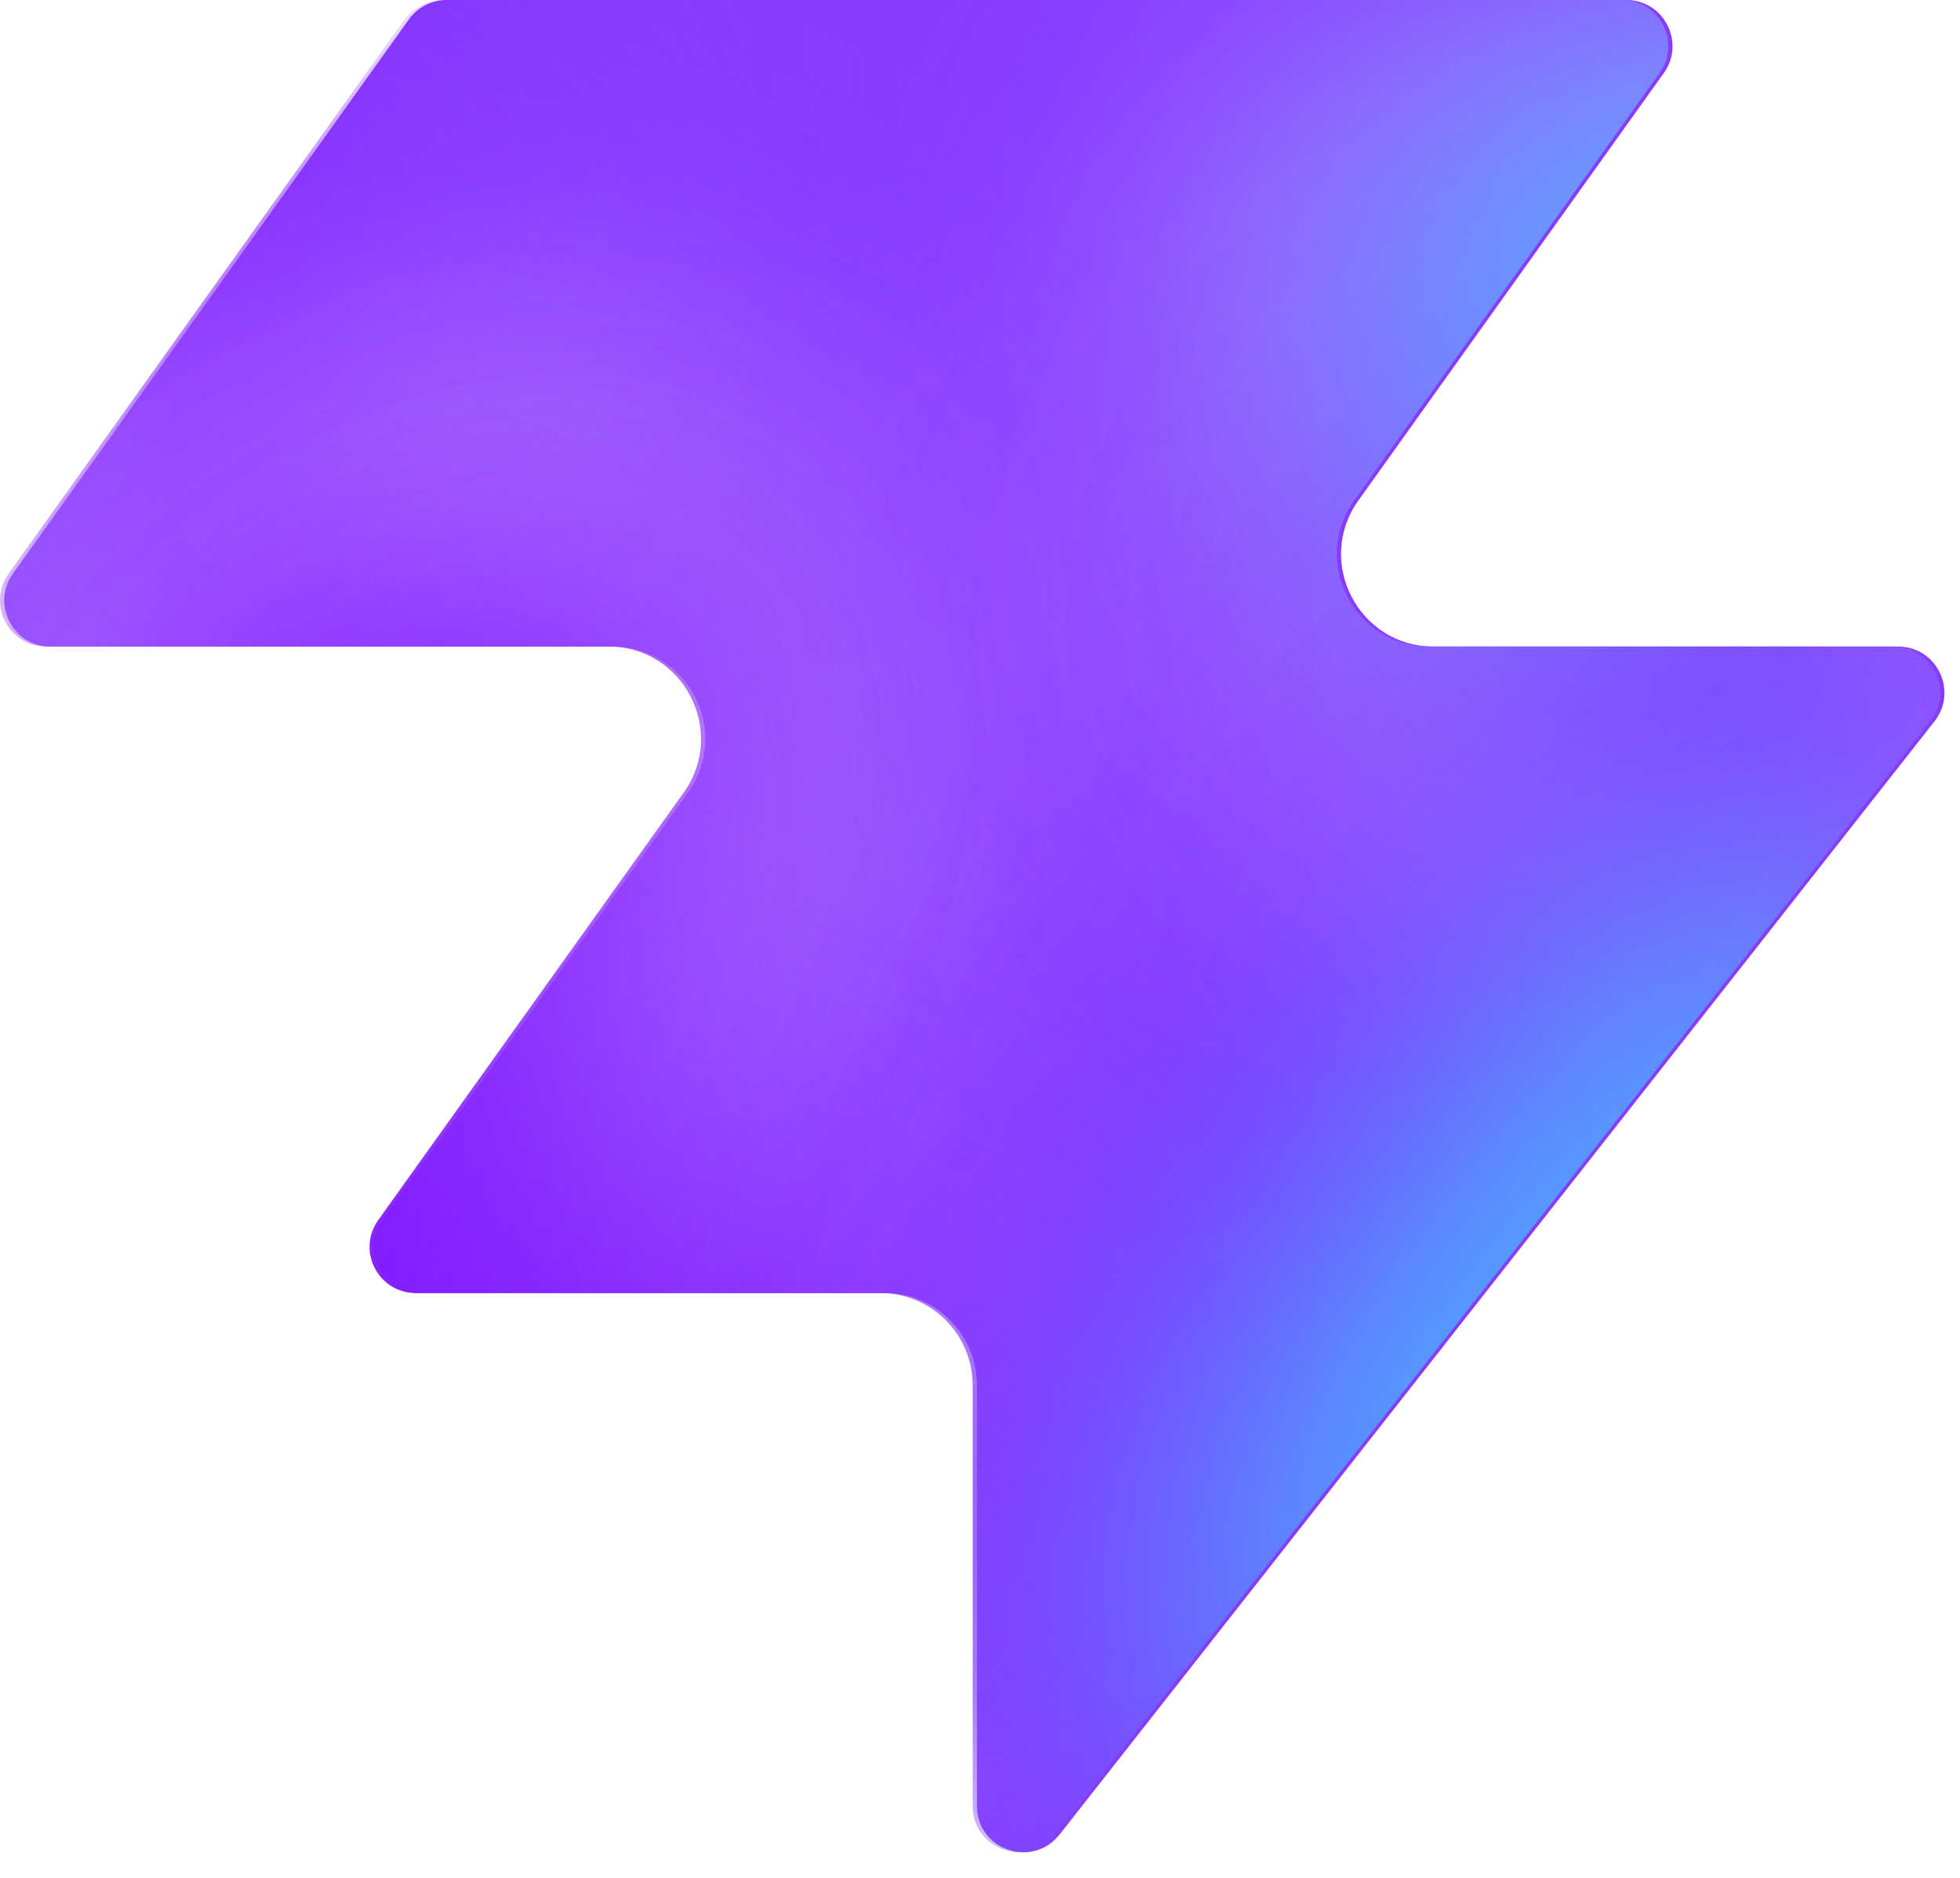
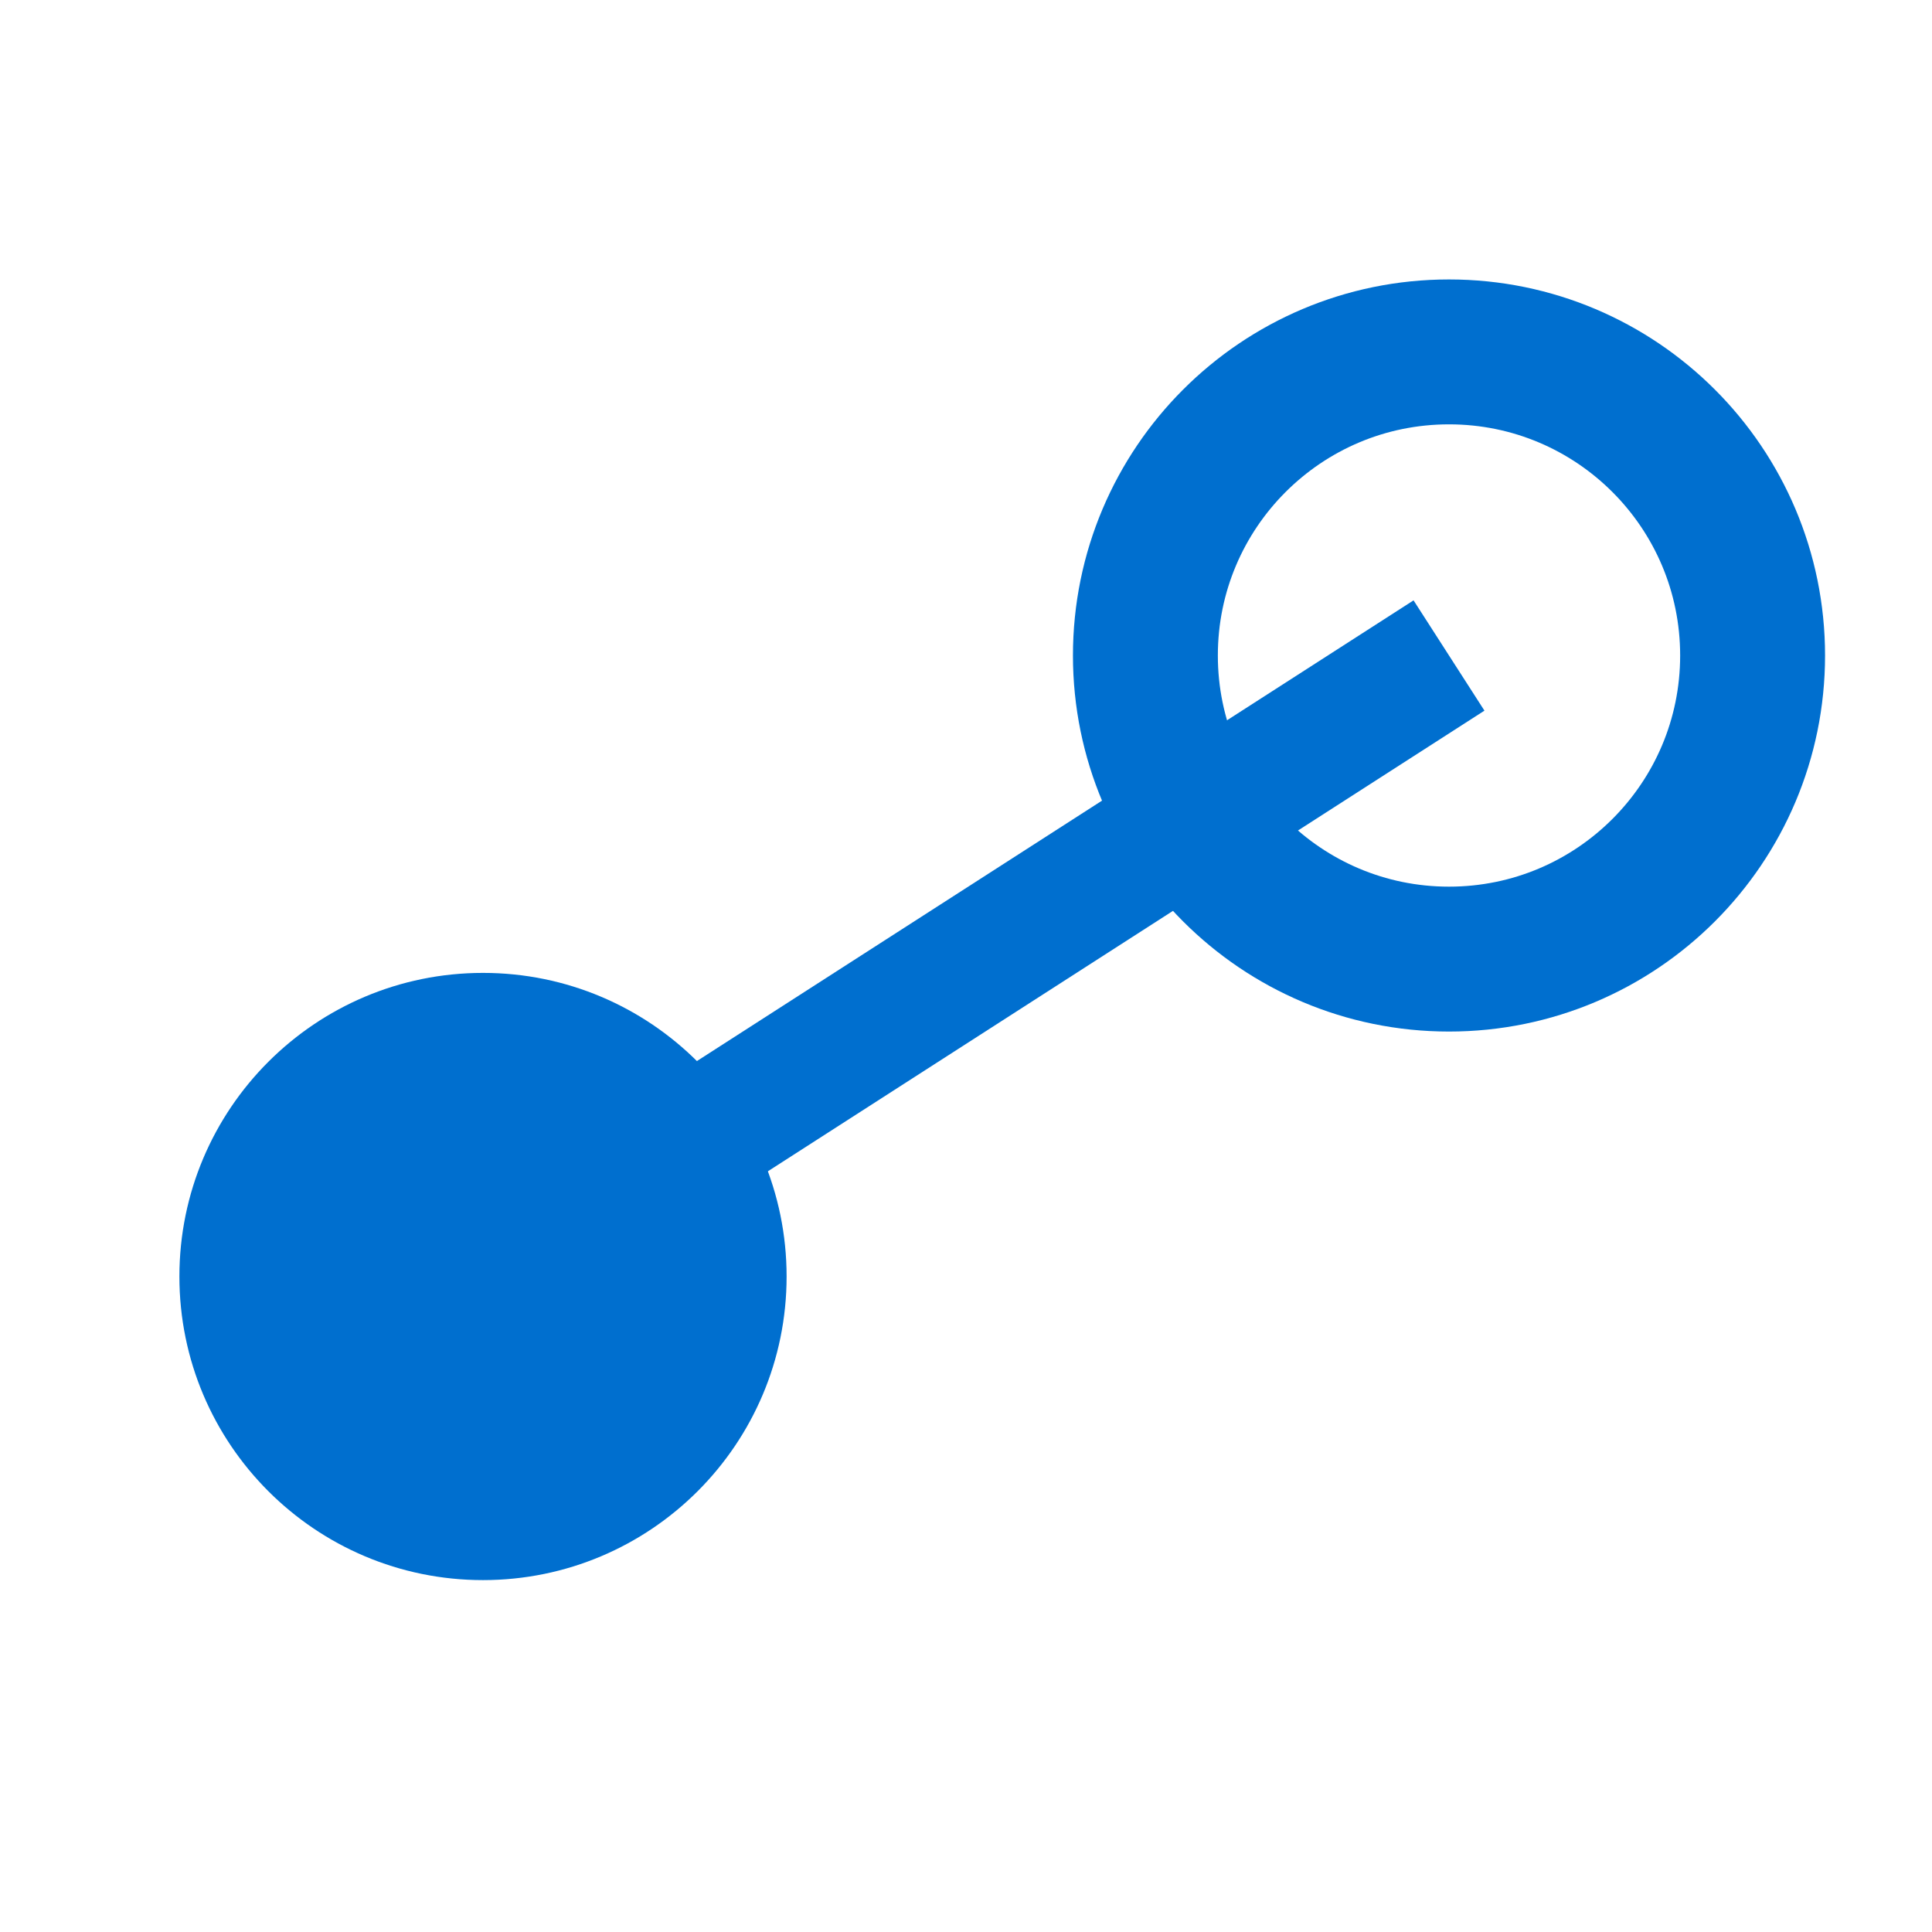
- <svg xmlns="http://www.w3.org/2000/svg" width="48" height="46" fill="none" viewBox="0 0 48 46">
-   <path fill="#863bff" d="M25.946 44.938c-.664.845-2.021.375-2.021-.698V33.937a2.26 2.26 0 0 0-2.262-2.262H10.287c-.92 0-1.456-1.04-.92-1.788l7.48-10.471c1.07-1.497 0-3.578-1.842-3.578H1.237c-.92 0-1.456-1.04-.92-1.788L10.013.474c.214-.297.556-.474.92-.474h28.894c.92 0 1.456 1.04.92 1.788l-7.48 10.471c-1.07 1.498 0 3.579 1.842 3.579h11.377c.943 0 1.473 1.088.89 1.83L25.947 44.94z" style="fill:#863bff;fill:color(display-p3 .525 .23 1);fill-opacity:1" />
-   <mask id="a" width="48" height="46" x="0" y="0" maskUnits="userSpaceOnUse" style="mask-type:alpha">
-     <path fill="#000" d="M25.842 44.938c-.664.844-2.021.375-2.021-.698V33.937a2.26 2.26 0 0 0-2.262-2.262H10.183c-.92 0-1.456-1.04-.92-1.788l7.48-10.471c1.07-1.498 0-3.579-1.842-3.579H1.133c-.92 0-1.456-1.04-.92-1.787L9.91.473c.214-.297.556-.474.92-.474h28.894c.92 0 1.456 1.04.92 1.788l-7.48 10.471c-1.07 1.498 0 3.578 1.842 3.578h11.377c.943 0 1.473 1.088.89 1.832L25.843 44.94z" style="fill:#000;fill-opacity:1" />
-   </mask>
-   <g mask="url(#a)">
-     <g filter="url(#b)">
-       <ellipse cx="5.508" cy="14.704" fill="#ede6ff" rx="5.508" ry="14.704" style="fill:#ede6ff;fill:color(display-p3 .927 .903 1);fill-opacity:1" transform="matrix(.00324 1 1 -.00324 -4.47 31.516)" />
-     </g>
-     <g filter="url(#c)">
-       <ellipse cx="10.399" cy="29.851" fill="#ede6ff" rx="10.399" ry="29.851" style="fill:#ede6ff;fill:color(display-p3 .927 .903 1);fill-opacity:1" transform="matrix(.00324 1 1 -.00324 -39.328 7.883)" />
-     </g>
-     <g filter="url(#d)">
-       <ellipse cx="5.508" cy="30.487" fill="#7e14ff" rx="5.508" ry="30.487" style="fill:#7e14ff;fill:color(display-p3 .492 .077 1);fill-opacity:1" transform="rotate(89.814 -25.913 -14.639)scale(1 -1)" />
-     </g>
-     <g filter="url(#e)">
-       <ellipse cx="5.508" cy="30.599" fill="#7e14ff" rx="5.508" ry="30.599" style="fill:#7e14ff;fill:color(display-p3 .492 .077 1);fill-opacity:1" transform="rotate(89.814 -32.644 -3.334)scale(1 -1)" />
-     </g>
-     <g filter="url(#f)">
-       <ellipse cx="5.508" cy="30.599" fill="#7e14ff" rx="5.508" ry="30.599" style="fill:#7e14ff;fill:color(display-p3 .492 .077 1);fill-opacity:1" transform="matrix(.00324 1 1 -.00324 -34.34 30.47)" />
-     </g>
-     <g filter="url(#g)">
-       <ellipse cx="14.072" cy="22.078" fill="#ede6ff" rx="14.072" ry="22.078" style="fill:#ede6ff;fill:color(display-p3 .927 .903 1);fill-opacity:1" transform="rotate(93.35 24.506 48.493)scale(-1 1)" />
-     </g>
-     <g filter="url(#h)">
-       <ellipse cx="3.47" cy="21.501" fill="#7e14ff" rx="3.47" ry="21.501" style="fill:#7e14ff;fill:color(display-p3 .492 .077 1);fill-opacity:1" transform="rotate(89.009 28.708 47.59)scale(-1 1)" />
-     </g>
-     <g filter="url(#i)">
-       <ellipse cx="3.47" cy="21.501" fill="#7e14ff" rx="3.47" ry="21.501" style="fill:#7e14ff;fill:color(display-p3 .492 .077 1);fill-opacity:1" transform="rotate(89.009 28.708 47.59)scale(-1 1)" />
-     </g>
-     <g filter="url(#j)">
-       <ellipse cx=".387" cy="8.972" fill="#7e14ff" rx="4.407" ry="29.108" style="fill:#7e14ff;fill:color(display-p3 .492 .077 1);fill-opacity:1" transform="rotate(39.51 .387 8.972)" />
-     </g>
-     <g filter="url(#k)">
-       <ellipse cx="47.523" cy="-6.092" fill="#7e14ff" rx="4.407" ry="29.108" style="fill:#7e14ff;fill:color(display-p3 .492 .077 1);fill-opacity:1" transform="rotate(37.892 47.523 -6.092)" />
-     </g>
-     <g filter="url(#l)">
-       <ellipse cx="41.412" cy="6.333" fill="#47bfff" rx="5.971" ry="9.665" style="fill:#47bfff;fill:color(display-p3 .28 .748 1);fill-opacity:1" transform="rotate(37.892 41.412 6.333)" />
-     </g>
-     <g filter="url(#m)">
-       <ellipse cx="-1.879" cy="38.332" fill="#7e14ff" rx="4.407" ry="29.108" style="fill:#7e14ff;fill:color(display-p3 .492 .077 1);fill-opacity:1" transform="rotate(37.892 -1.88 38.332)" />
-     </g>
-     <g filter="url(#n)">
-       <ellipse cx="-1.879" cy="38.332" fill="#7e14ff" rx="4.407" ry="29.108" style="fill:#7e14ff;fill:color(display-p3 .492 .077 1);fill-opacity:1" transform="rotate(37.892 -1.88 38.332)" />
-     </g>
-     <g filter="url(#o)">
-       <ellipse cx="35.651" cy="29.907" fill="#7e14ff" rx="4.407" ry="29.108" style="fill:#7e14ff;fill:color(display-p3 .492 .077 1);fill-opacity:1" transform="rotate(37.892 35.651 29.907)" />
-     </g>
-     <g filter="url(#p)">
-       <ellipse cx="38.418" cy="32.4" fill="#47bfff" rx="5.971" ry="15.297" style="fill:#47bfff;fill:color(display-p3 .28 .748 1);fill-opacity:1" transform="rotate(37.892 38.418 32.4)" />
-     </g>
-   </g>
-   <defs>
-     <filter id="b" width="60.045" height="41.654" x="-19.77" y="16.149" color-interpolation-filters="sRGB" filterUnits="userSpaceOnUse">
-       <feFlood flood-opacity="0" result="BackgroundImageFix" />
-       <feBlend in="SourceGraphic" in2="BackgroundImageFix" result="shape" />
-       <feGaussianBlur result="effect1_foregroundBlur_2002_17158" stdDeviation="7.659" />
-     </filter>
-     <filter id="c" width="90.34" height="51.437" x="-54.613" y="-7.533" color-interpolation-filters="sRGB" filterUnits="userSpaceOnUse">
-       <feFlood flood-opacity="0" result="BackgroundImageFix" />
-       <feBlend in="SourceGraphic" in2="BackgroundImageFix" result="shape" />
-       <feGaussianBlur result="effect1_foregroundBlur_2002_17158" stdDeviation="7.659" />
-     </filter>
-     <filter id="d" width="79.355" height="29.4" x="-49.64" y="2.03" color-interpolation-filters="sRGB" filterUnits="userSpaceOnUse">
-       <feFlood flood-opacity="0" result="BackgroundImageFix" />
-       <feBlend in="SourceGraphic" in2="BackgroundImageFix" result="shape" />
-       <feGaussianBlur result="effect1_foregroundBlur_2002_17158" stdDeviation="4.596" />
-     </filter>
-     <filter id="e" width="79.579" height="29.4" x="-45.045" y="20.029" color-interpolation-filters="sRGB" filterUnits="userSpaceOnUse">
-       <feFlood flood-opacity="0" result="BackgroundImageFix" />
-       <feBlend in="SourceGraphic" in2="BackgroundImageFix" result="shape" />
-       <feGaussianBlur result="effect1_foregroundBlur_2002_17158" stdDeviation="4.596" />
-     </filter>
-     <filter id="f" width="79.579" height="29.4" x="-43.513" y="21.178" color-interpolation-filters="sRGB" filterUnits="userSpaceOnUse">
-       <feFlood flood-opacity="0" result="BackgroundImageFix" />
-       <feBlend in="SourceGraphic" in2="BackgroundImageFix" result="shape" />
-       <feGaussianBlur result="effect1_foregroundBlur_2002_17158" stdDeviation="4.596" />
-     </filter>
-     <filter id="g" width="74.749" height="58.852" x="15.756" y="-17.901" color-interpolation-filters="sRGB" filterUnits="userSpaceOnUse">
-       <feFlood flood-opacity="0" result="BackgroundImageFix" />
-       <feBlend in="SourceGraphic" in2="BackgroundImageFix" result="shape" />
-       <feGaussianBlur result="effect1_foregroundBlur_2002_17158" stdDeviation="7.659" />
-     </filter>
-     <filter id="h" width="61.377" height="25.362" x="23.548" y="2.284" color-interpolation-filters="sRGB" filterUnits="userSpaceOnUse">
-       <feFlood flood-opacity="0" result="BackgroundImageFix" />
-       <feBlend in="SourceGraphic" in2="BackgroundImageFix" result="shape" />
-       <feGaussianBlur result="effect1_foregroundBlur_2002_17158" stdDeviation="4.596" />
-     </filter>
-     <filter id="i" width="61.377" height="25.362" x="23.548" y="2.284" color-interpolation-filters="sRGB" filterUnits="userSpaceOnUse">
-       <feFlood flood-opacity="0" result="BackgroundImageFix" />
-       <feBlend in="SourceGraphic" in2="BackgroundImageFix" result="shape" />
-       <feGaussianBlur result="effect1_foregroundBlur_2002_17158" stdDeviation="4.596" />
-     </filter>
-     <filter id="j" width="56.045" height="63.649" x="-27.636" y="-22.853" color-interpolation-filters="sRGB" filterUnits="userSpaceOnUse">
-       <feFlood flood-opacity="0" result="BackgroundImageFix" />
-       <feBlend in="SourceGraphic" in2="BackgroundImageFix" result="shape" />
-       <feGaussianBlur result="effect1_foregroundBlur_2002_17158" stdDeviation="4.596" />
-     </filter>
-     <filter id="k" width="54.814" height="64.646" x="20.116" y="-38.415" color-interpolation-filters="sRGB" filterUnits="userSpaceOnUse">
-       <feFlood flood-opacity="0" result="BackgroundImageFix" />
-       <feBlend in="SourceGraphic" in2="BackgroundImageFix" result="shape" />
-       <feGaussianBlur result="effect1_foregroundBlur_2002_17158" stdDeviation="4.596" />
-     </filter>
-     <filter id="l" width="33.541" height="35.313" x="24.641" y="-11.323" color-interpolation-filters="sRGB" filterUnits="userSpaceOnUse">
-       <feFlood flood-opacity="0" result="BackgroundImageFix" />
-       <feBlend in="SourceGraphic" in2="BackgroundImageFix" result="shape" />
-       <feGaussianBlur result="effect1_foregroundBlur_2002_17158" stdDeviation="4.596" />
-     </filter>
-     <filter id="m" width="54.814" height="64.646" x="-29.286" y="6.009" color-interpolation-filters="sRGB" filterUnits="userSpaceOnUse">
-       <feFlood flood-opacity="0" result="BackgroundImageFix" />
-       <feBlend in="SourceGraphic" in2="BackgroundImageFix" result="shape" />
-       <feGaussianBlur result="effect1_foregroundBlur_2002_17158" stdDeviation="4.596" />
-     </filter>
-     <filter id="n" width="54.814" height="64.646" x="-29.286" y="6.009" color-interpolation-filters="sRGB" filterUnits="userSpaceOnUse">
-       <feFlood flood-opacity="0" result="BackgroundImageFix" />
-       <feBlend in="SourceGraphic" in2="BackgroundImageFix" result="shape" />
-       <feGaussianBlur result="effect1_foregroundBlur_2002_17158" stdDeviation="4.596" />
-     </filter>
-     <filter id="o" width="54.814" height="64.646" x="8.244" y="-2.416" color-interpolation-filters="sRGB" filterUnits="userSpaceOnUse">
-       <feFlood flood-opacity="0" result="BackgroundImageFix" />
-       <feBlend in="SourceGraphic" in2="BackgroundImageFix" result="shape" />
-       <feGaussianBlur result="effect1_foregroundBlur_2002_17158" stdDeviation="4.596" />
-     </filter>
-     <filter id="p" width="39.409" height="43.623" x="18.713" y="10.588" color-interpolation-filters="sRGB" filterUnits="userSpaceOnUse">
-       <feFlood flood-opacity="0" result="BackgroundImageFix" />
-       <feBlend in="SourceGraphic" in2="BackgroundImageFix" result="shape" />
-       <feGaussianBlur result="effect1_foregroundBlur_2002_17158" stdDeviation="4.596" />
-     </filter>
-   </defs>
+ <svg xmlns="http://www.w3.org/2000/svg" viewBox="0 0 28 28">
+   <line x1="7" y1="18.5" x2="21" y2="9.5" stroke="#006fcf" stroke-width="1.9" />
+   <circle cx="7" cy="18.5" r="4.4" fill="#006fcf" />
+   <circle cx="21" cy="9.5" r="4.4" fill="none" stroke="#006fcf" stroke-width="2.1" />
</svg>
